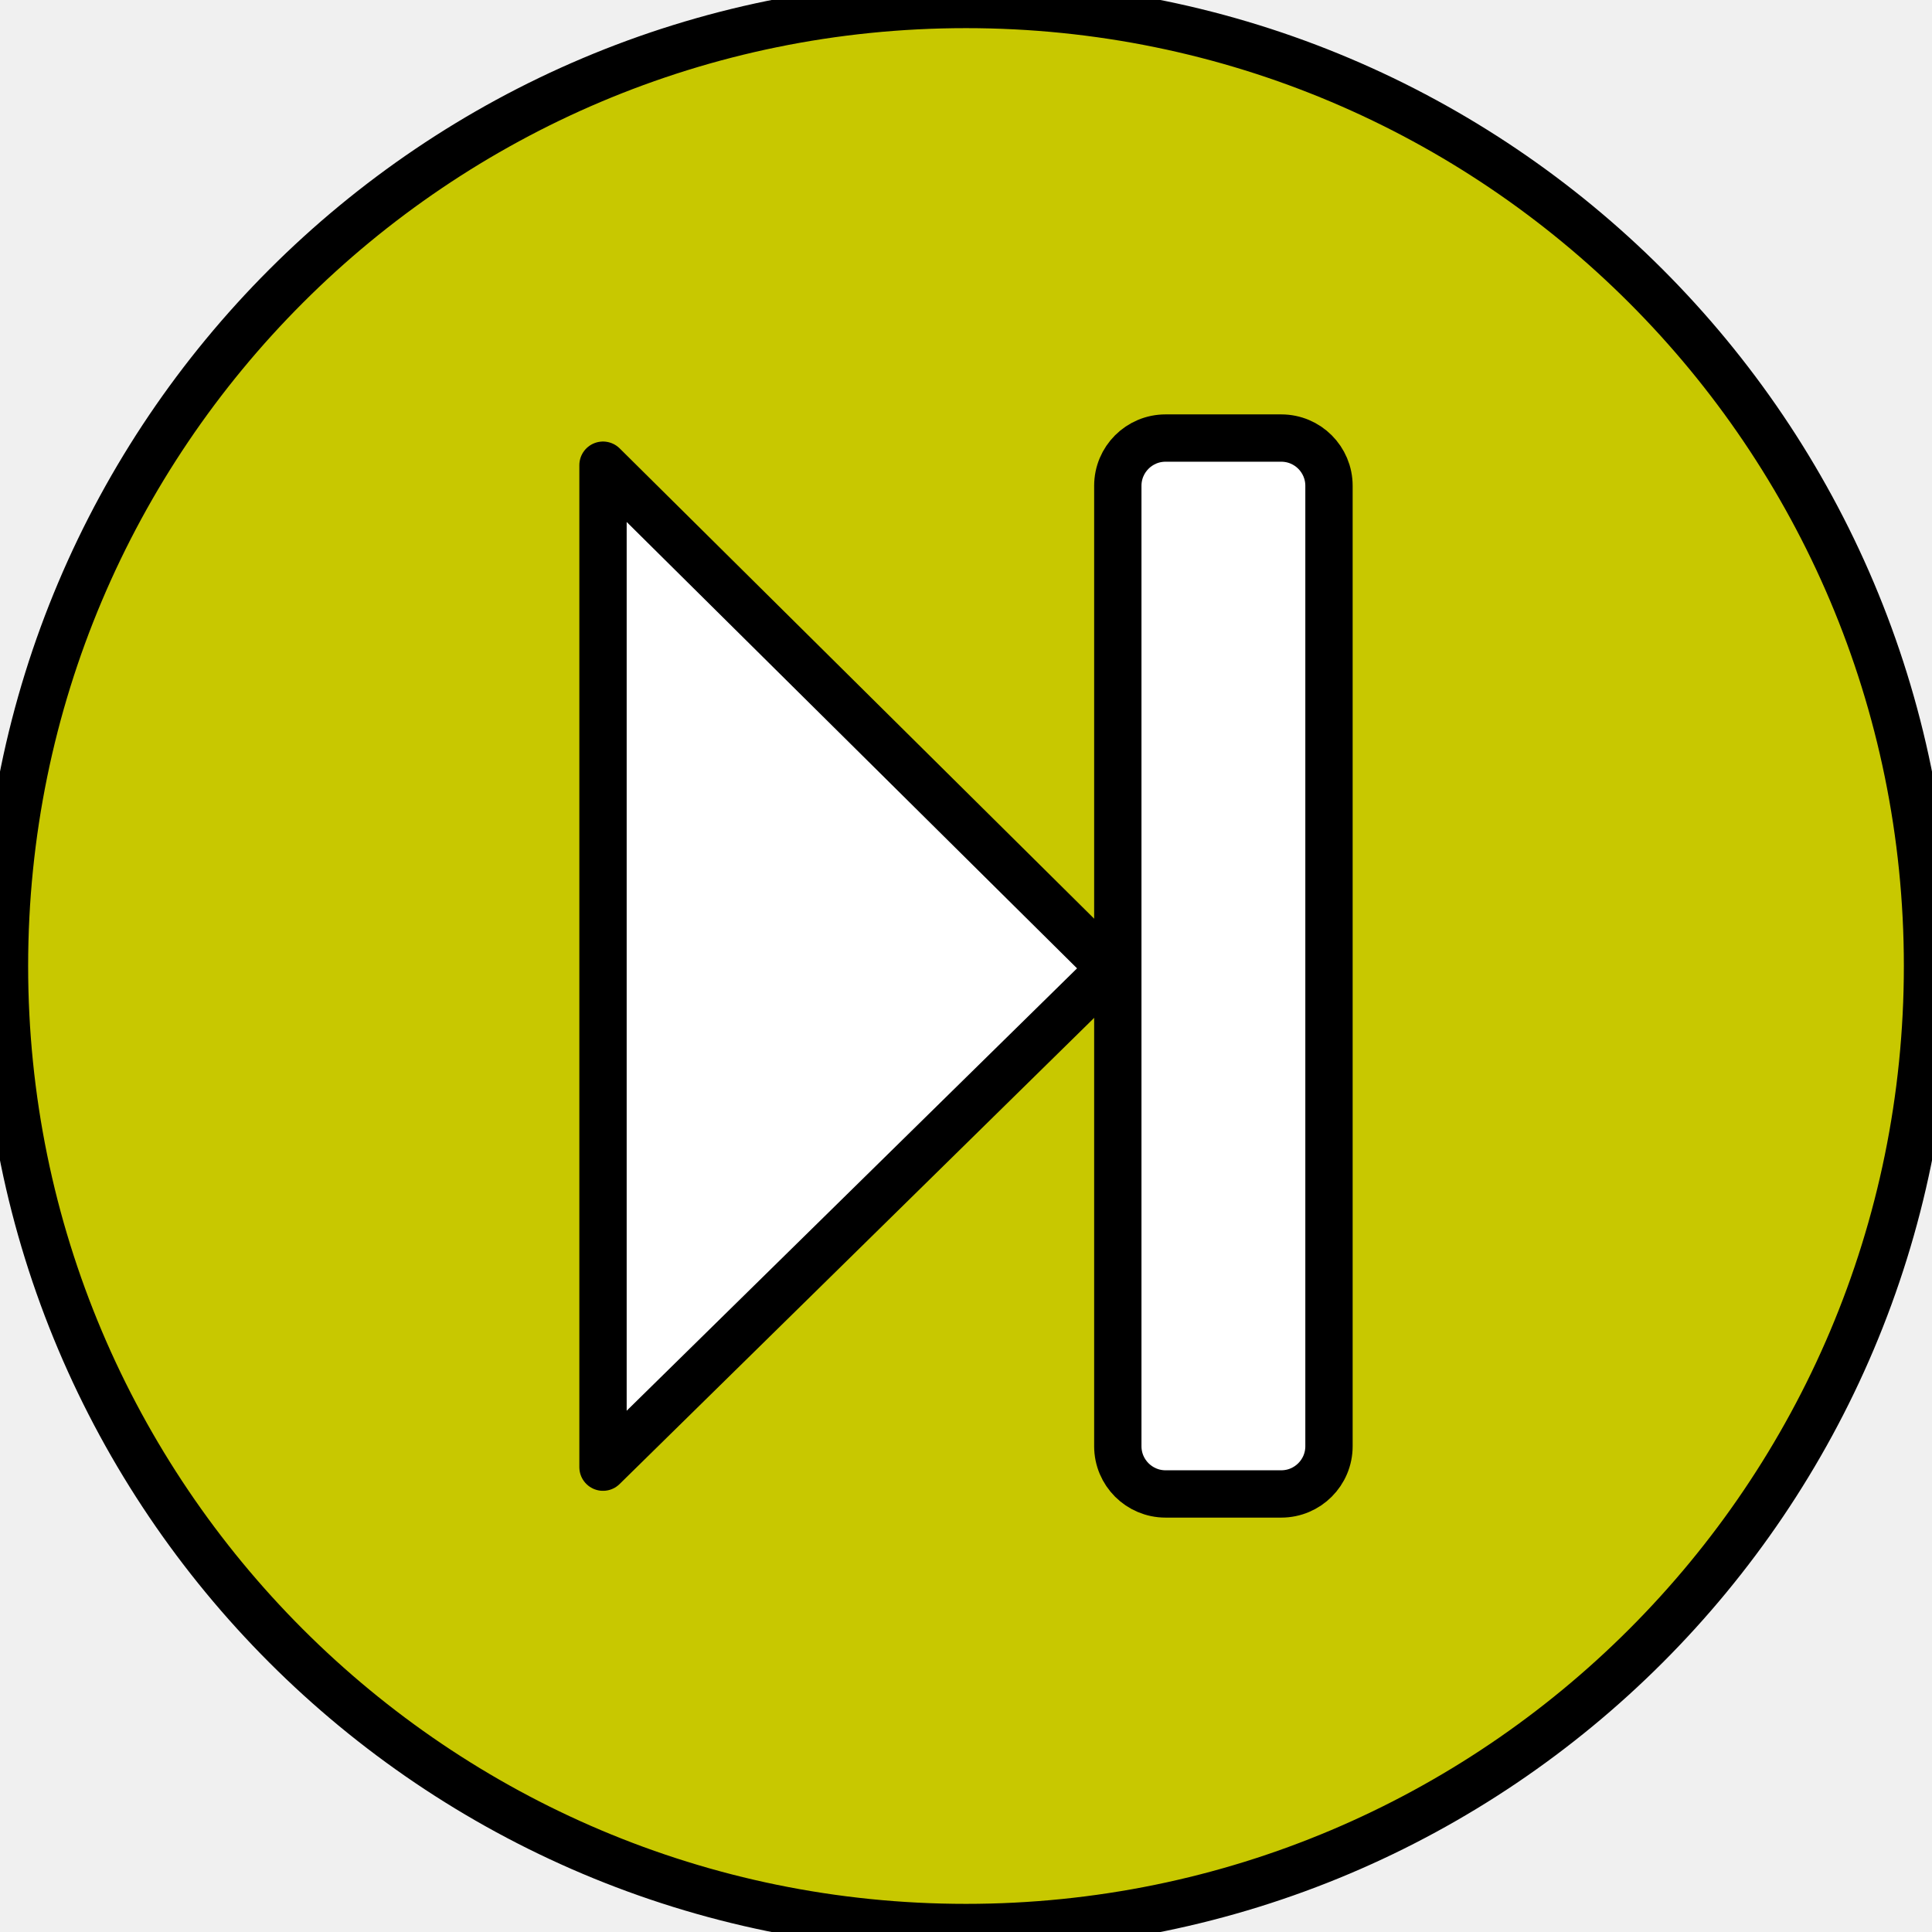
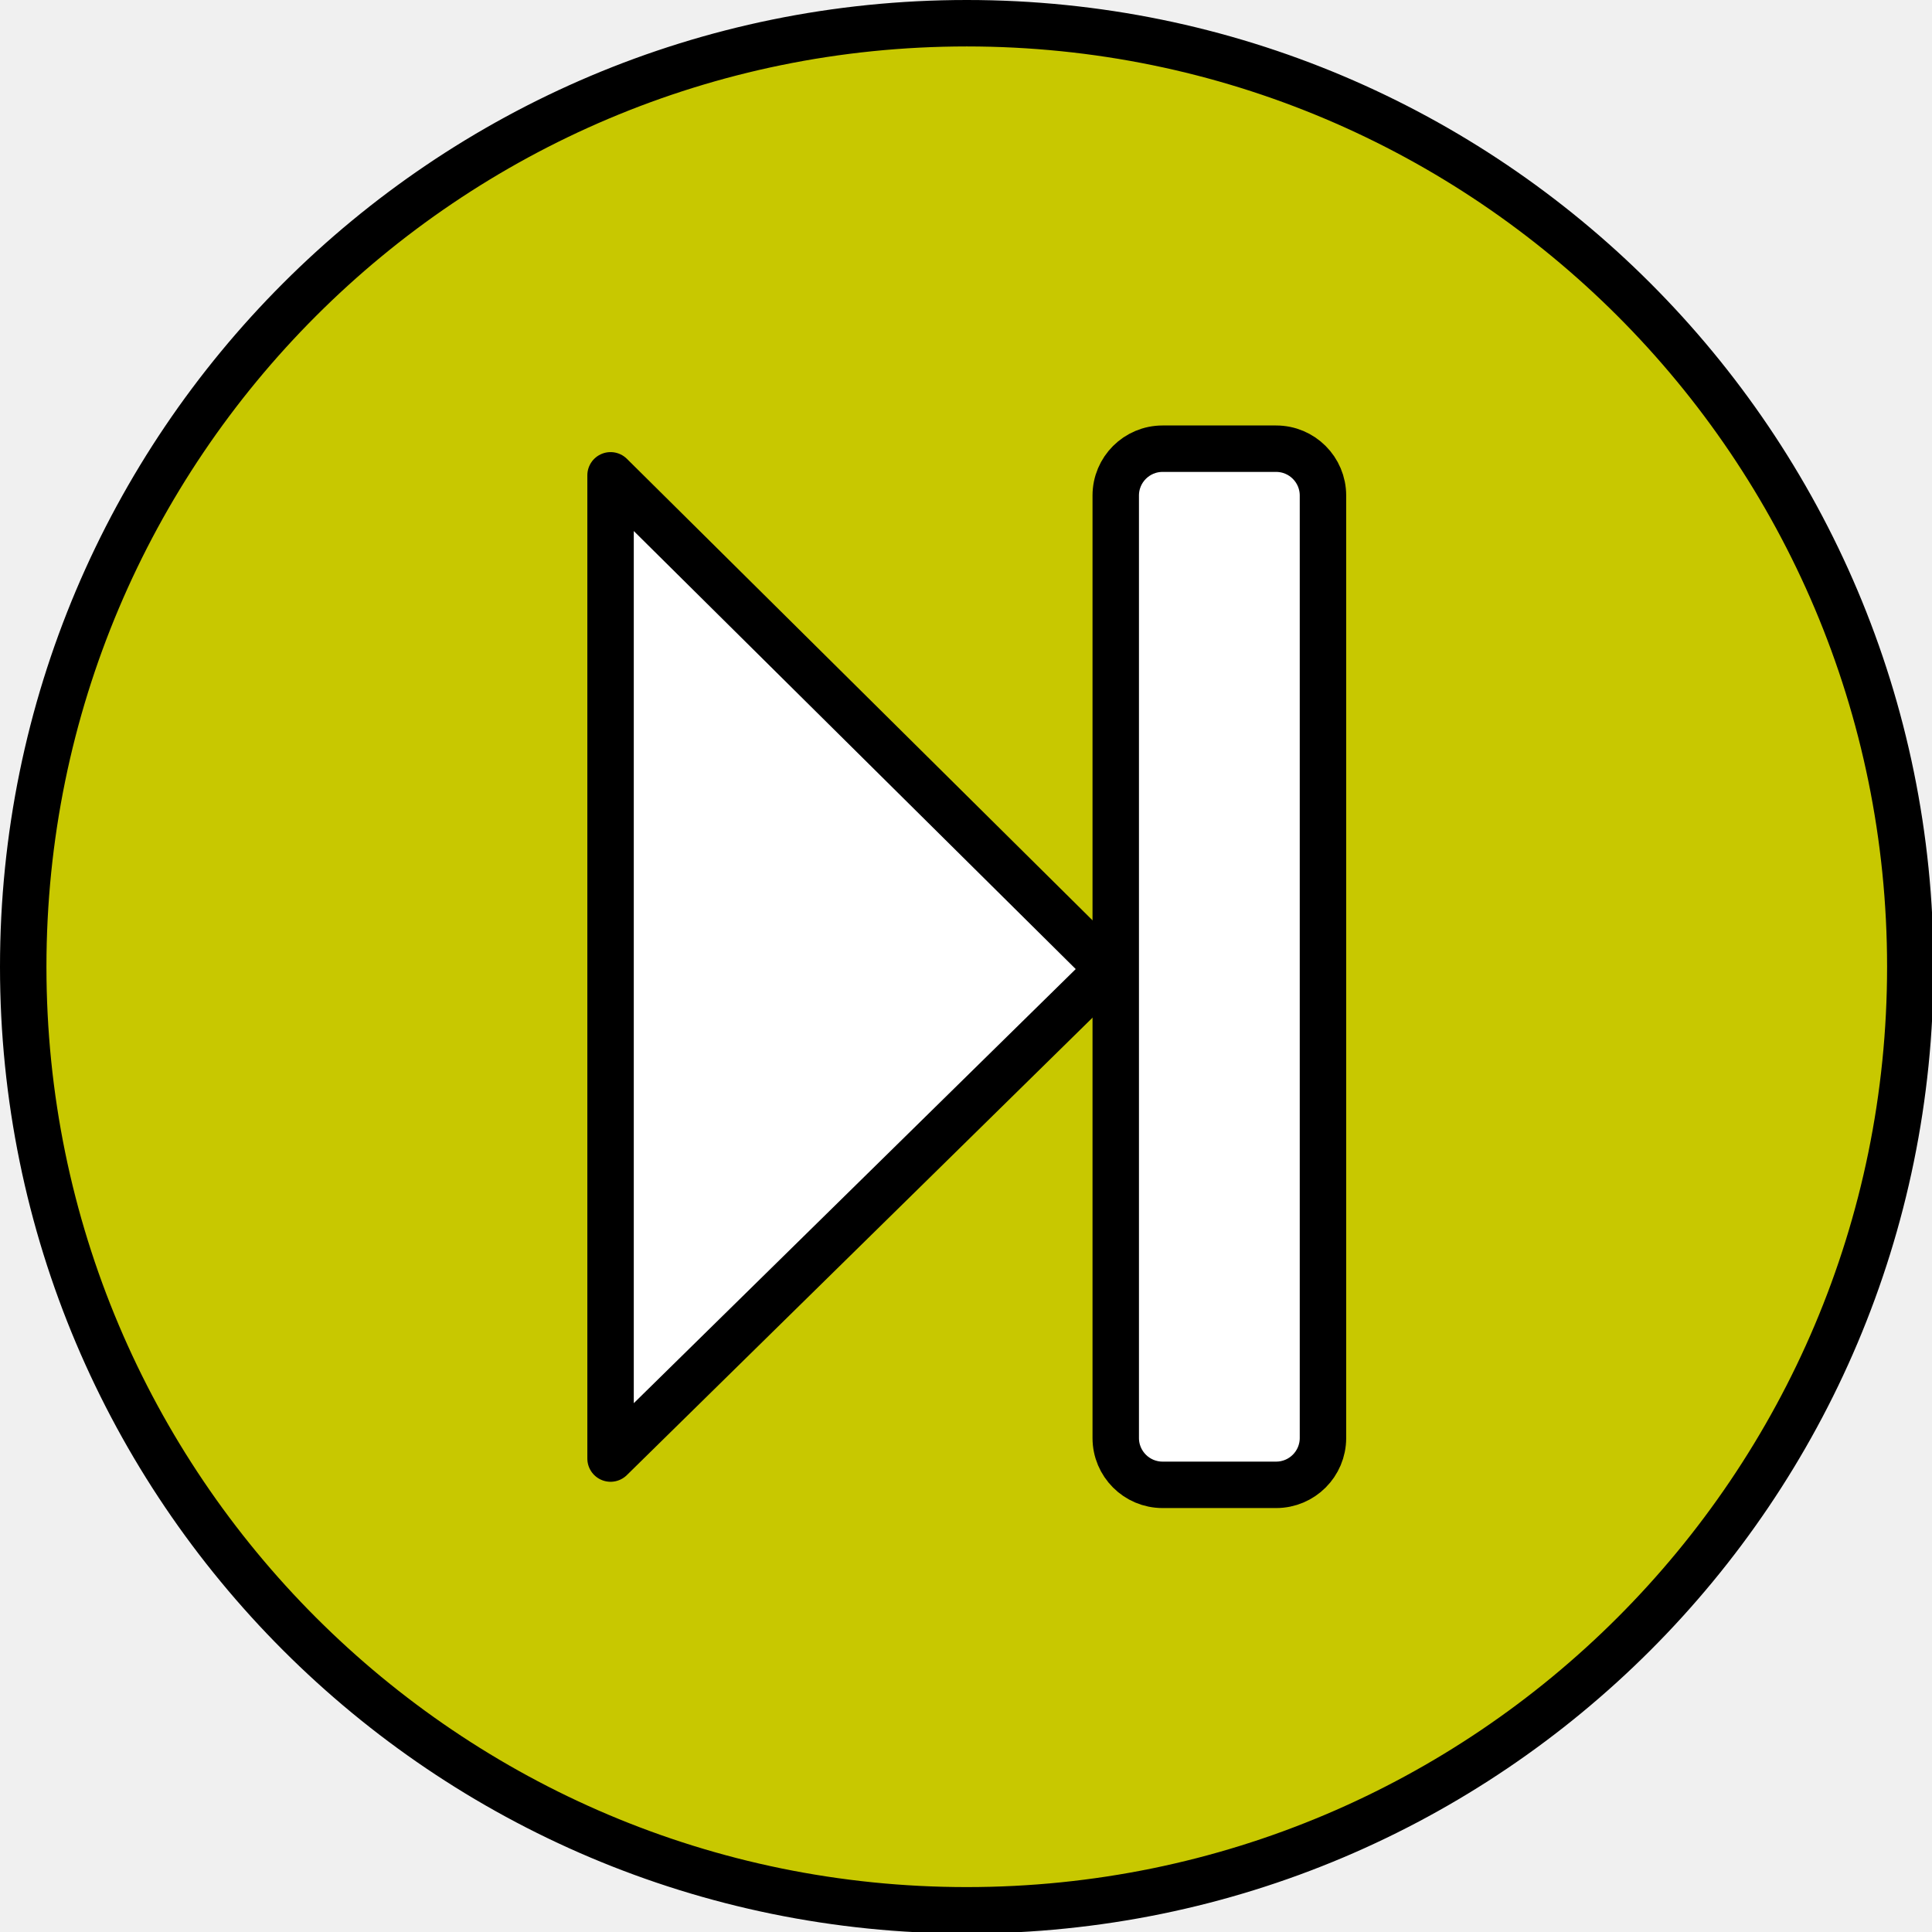
- <svg xmlns="http://www.w3.org/2000/svg" width="816.438" height="816.438" viewBox="0 0 816.438 816.438" version="1.1" xml:space="preserve" id="SVGRoot">
+ <svg xmlns="http://www.w3.org/2000/svg" width="832" height="832" viewBox="0 0 832 832" version="1.1" xml:space="preserve" id="SVGRoot">
  <defs id="defs126" />
  <style type="text/css" id="style1">
g.prefab path {
  vector-effect:non-scaling-stroke;
  -inkscape-stroke:hairline;
  fill: none;
  fill-opacity: 1;
  stroke-opacity: 1;
  stroke: #00349c;
}
</style>
-   <circle style="fill:#c8c800;stroke:#000000;stroke-width:20;stroke-linecap:round;stroke-linejoin:round;stroke-dasharray:none;fill-opacity:1" id="path126" cx="408.219" cy="408.219" r="406.329" />
-   <g id="g127" transform="translate(-634.285,49.78848)">
+   <circle style="fill:#c8c800;fill-opacity:1;stroke:#000000;stroke-width:20;stroke-linecap:round;stroke-linejoin:round;stroke-dasharray:none" id="path126" cx="416.329" cy="416.329" r="406.329" />
+   <g id="g127" transform="translate(-626.1747,57.89871)">
    <path style="fill:#ffffff;fill-opacity:1;fill-rule:evenodd;stroke:#000000;stroke-width:20;stroke-linecap:butt;stroke-linejoin:round;stroke-dasharray:none;stroke-opacity:1" d="M 889.109,146.797 V 570.215 L 1103.666,359.455 Z" id="path127" />
    <rect style="fill:#ffffff;fill-opacity:1;stroke:#000000;stroke-width:20;stroke-linecap:round;stroke-linejoin:round;stroke-dasharray:none" id="rect127" width="89.24" height="446.203" x="1106.658" y="135.329" rx="20.17" ry="20.17" />
  </g>
</svg>
